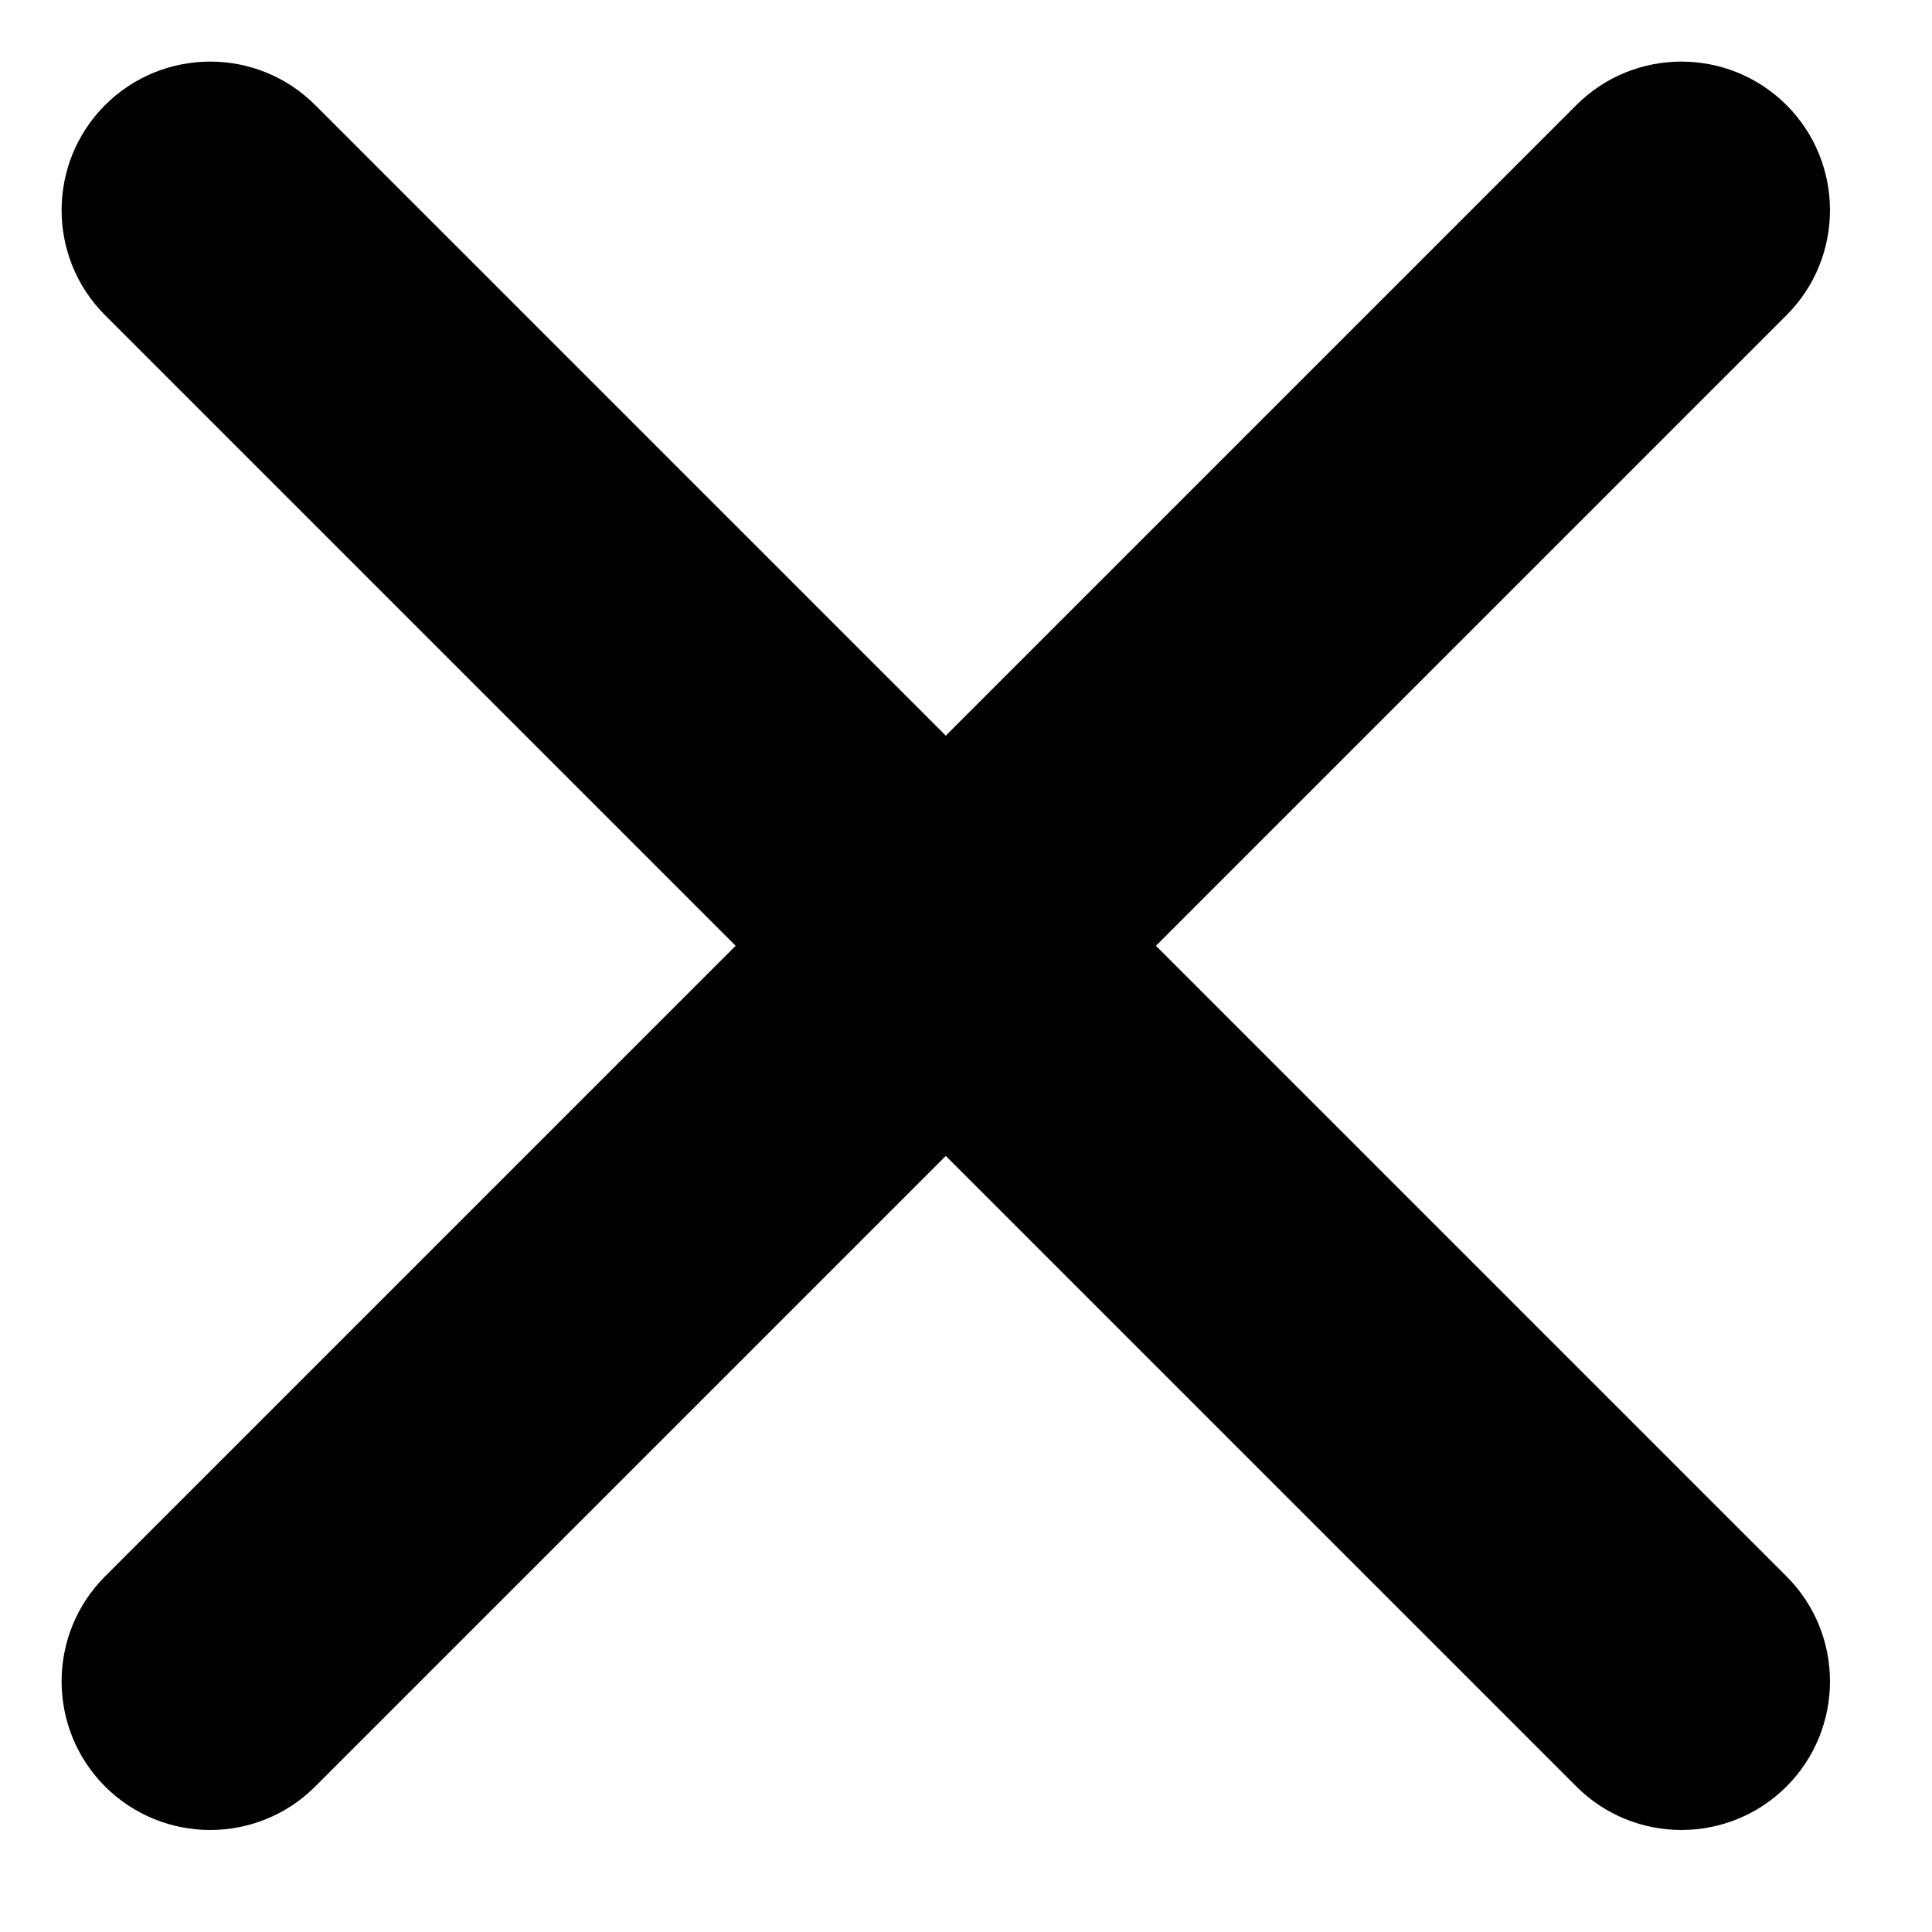
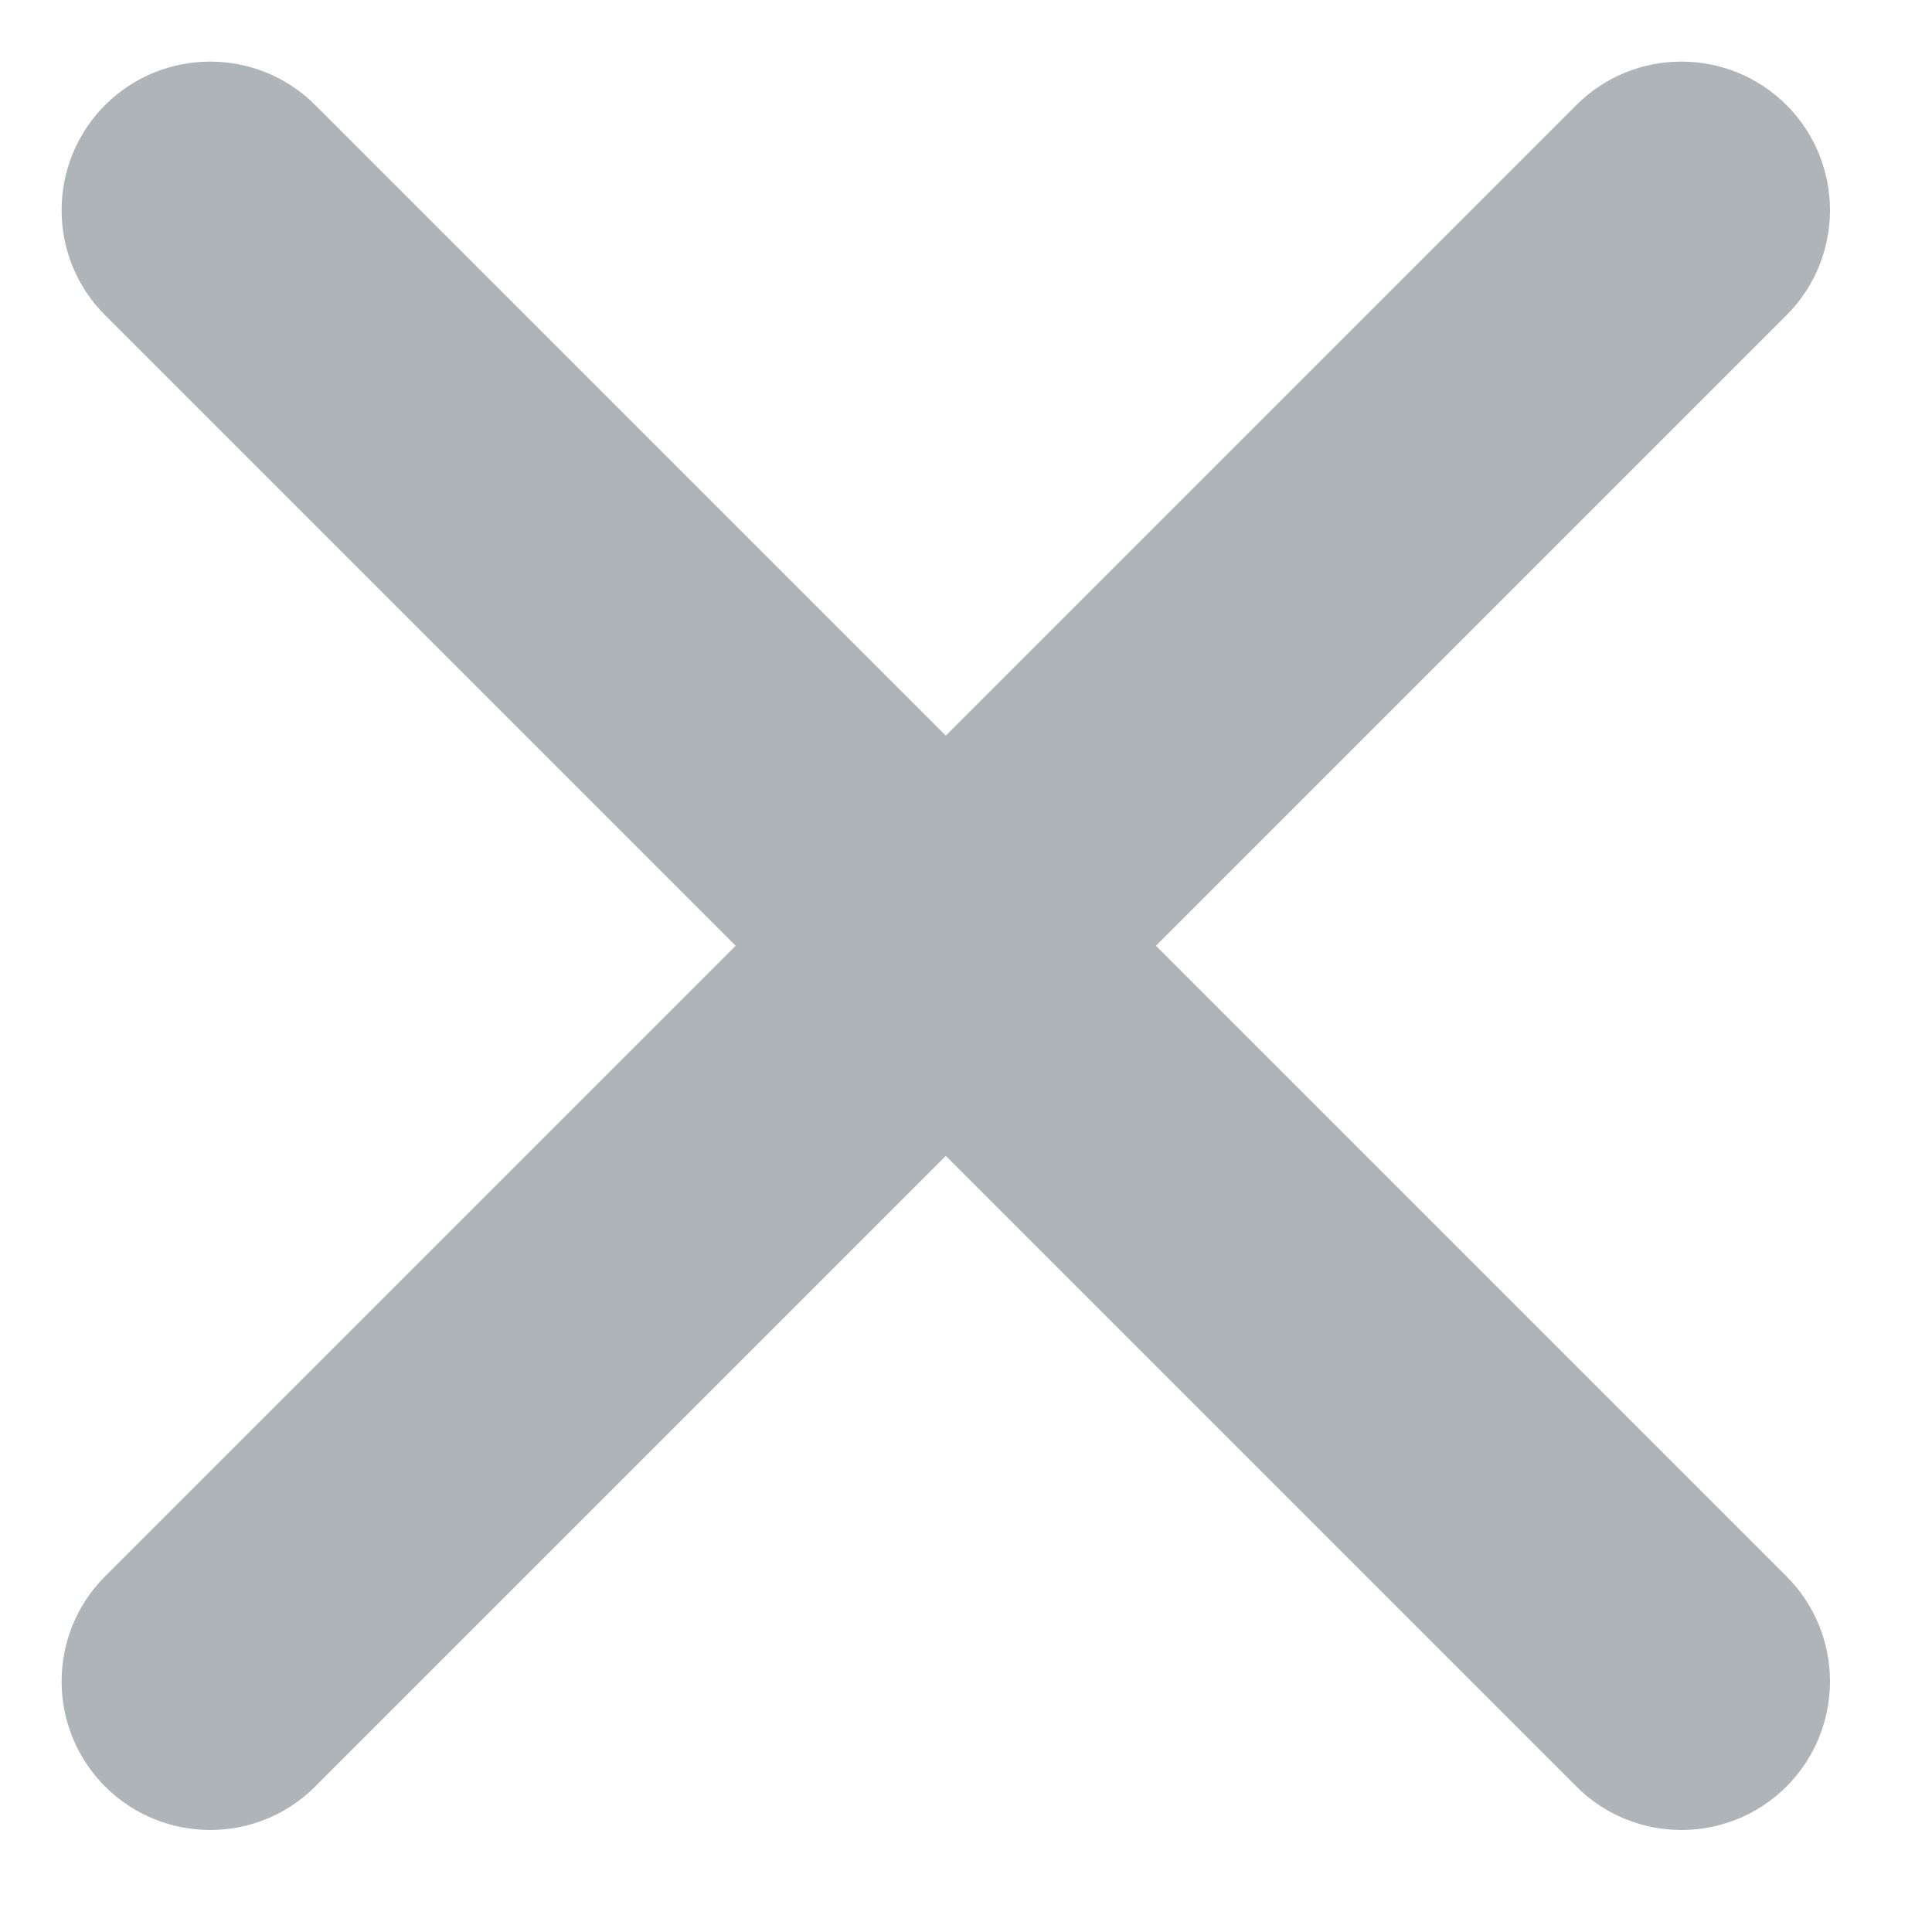
<svg xmlns="http://www.w3.org/2000/svg" width="13px" height="13px" viewBox="0 0 13 13" version="1.1">
  <defs />
  <g id="Page-1" stroke="none" stroke-width="1" fill="none" fill-rule="evenodd">
    <g id="assets" transform="translate(-84, -79)">
      <g id="close" transform="translate(78, 74)">
        <rect id="Rectangle" x="0" y="0" width="24" height="24" />
-         <path d="M12.364,9.95 L8.121,5.707 C7.731,5.317 7.098,5.317 6.707,5.707 L6.707,5.707 L6.707,5.707 C6.317,6.098 6.317,6.731 6.707,7.121 L6.707,7.121 L10.95,11.364 L6.707,15.607 C6.317,15.997 6.317,16.63 6.707,17.021 L6.707,17.021 L6.707,17.021 C7.098,17.411 7.731,17.411 8.121,17.021 L8.121,17.021 L12.364,12.778 L16.607,17.021 C16.997,17.411 17.63,17.411 18.021,17.021 C18.411,16.63 18.411,15.997 18.021,15.607 L13.778,11.364 L18.021,7.121 C18.411,6.731 18.411,6.098 18.021,5.707 C17.63,5.317 16.997,5.317 16.607,5.707 L12.364,9.95 Z" id="Combined-Shape" fill="#000000" />
+         <path d="M12.364,9.95 L8.121,5.707 C7.731,5.317 7.098,5.317 6.707,5.707 L6.707,5.707 L6.707,5.707 C6.317,6.098 6.317,6.731 6.707,7.121 L6.707,7.121 L10.95,11.364 L6.707,15.607 C6.317,15.997 6.317,16.63 6.707,17.021 L6.707,17.021 L6.707,17.021 C7.098,17.411 7.731,17.411 8.121,17.021 L8.121,17.021 L12.364,12.778 L16.607,17.021 C16.997,17.411 17.63,17.411 18.021,17.021 C18.411,16.63 18.411,15.997 18.021,15.607 L13.778,11.364 L18.021,7.121 C18.411,6.731 18.411,6.098 18.021,5.707 C17.63,5.317 16.997,5.317 16.607,5.707 L12.364,9.95 Z" id="Combined-Shape" fill="#AFB4B8" />
      </g>
    </g>
  </g>
</svg>
